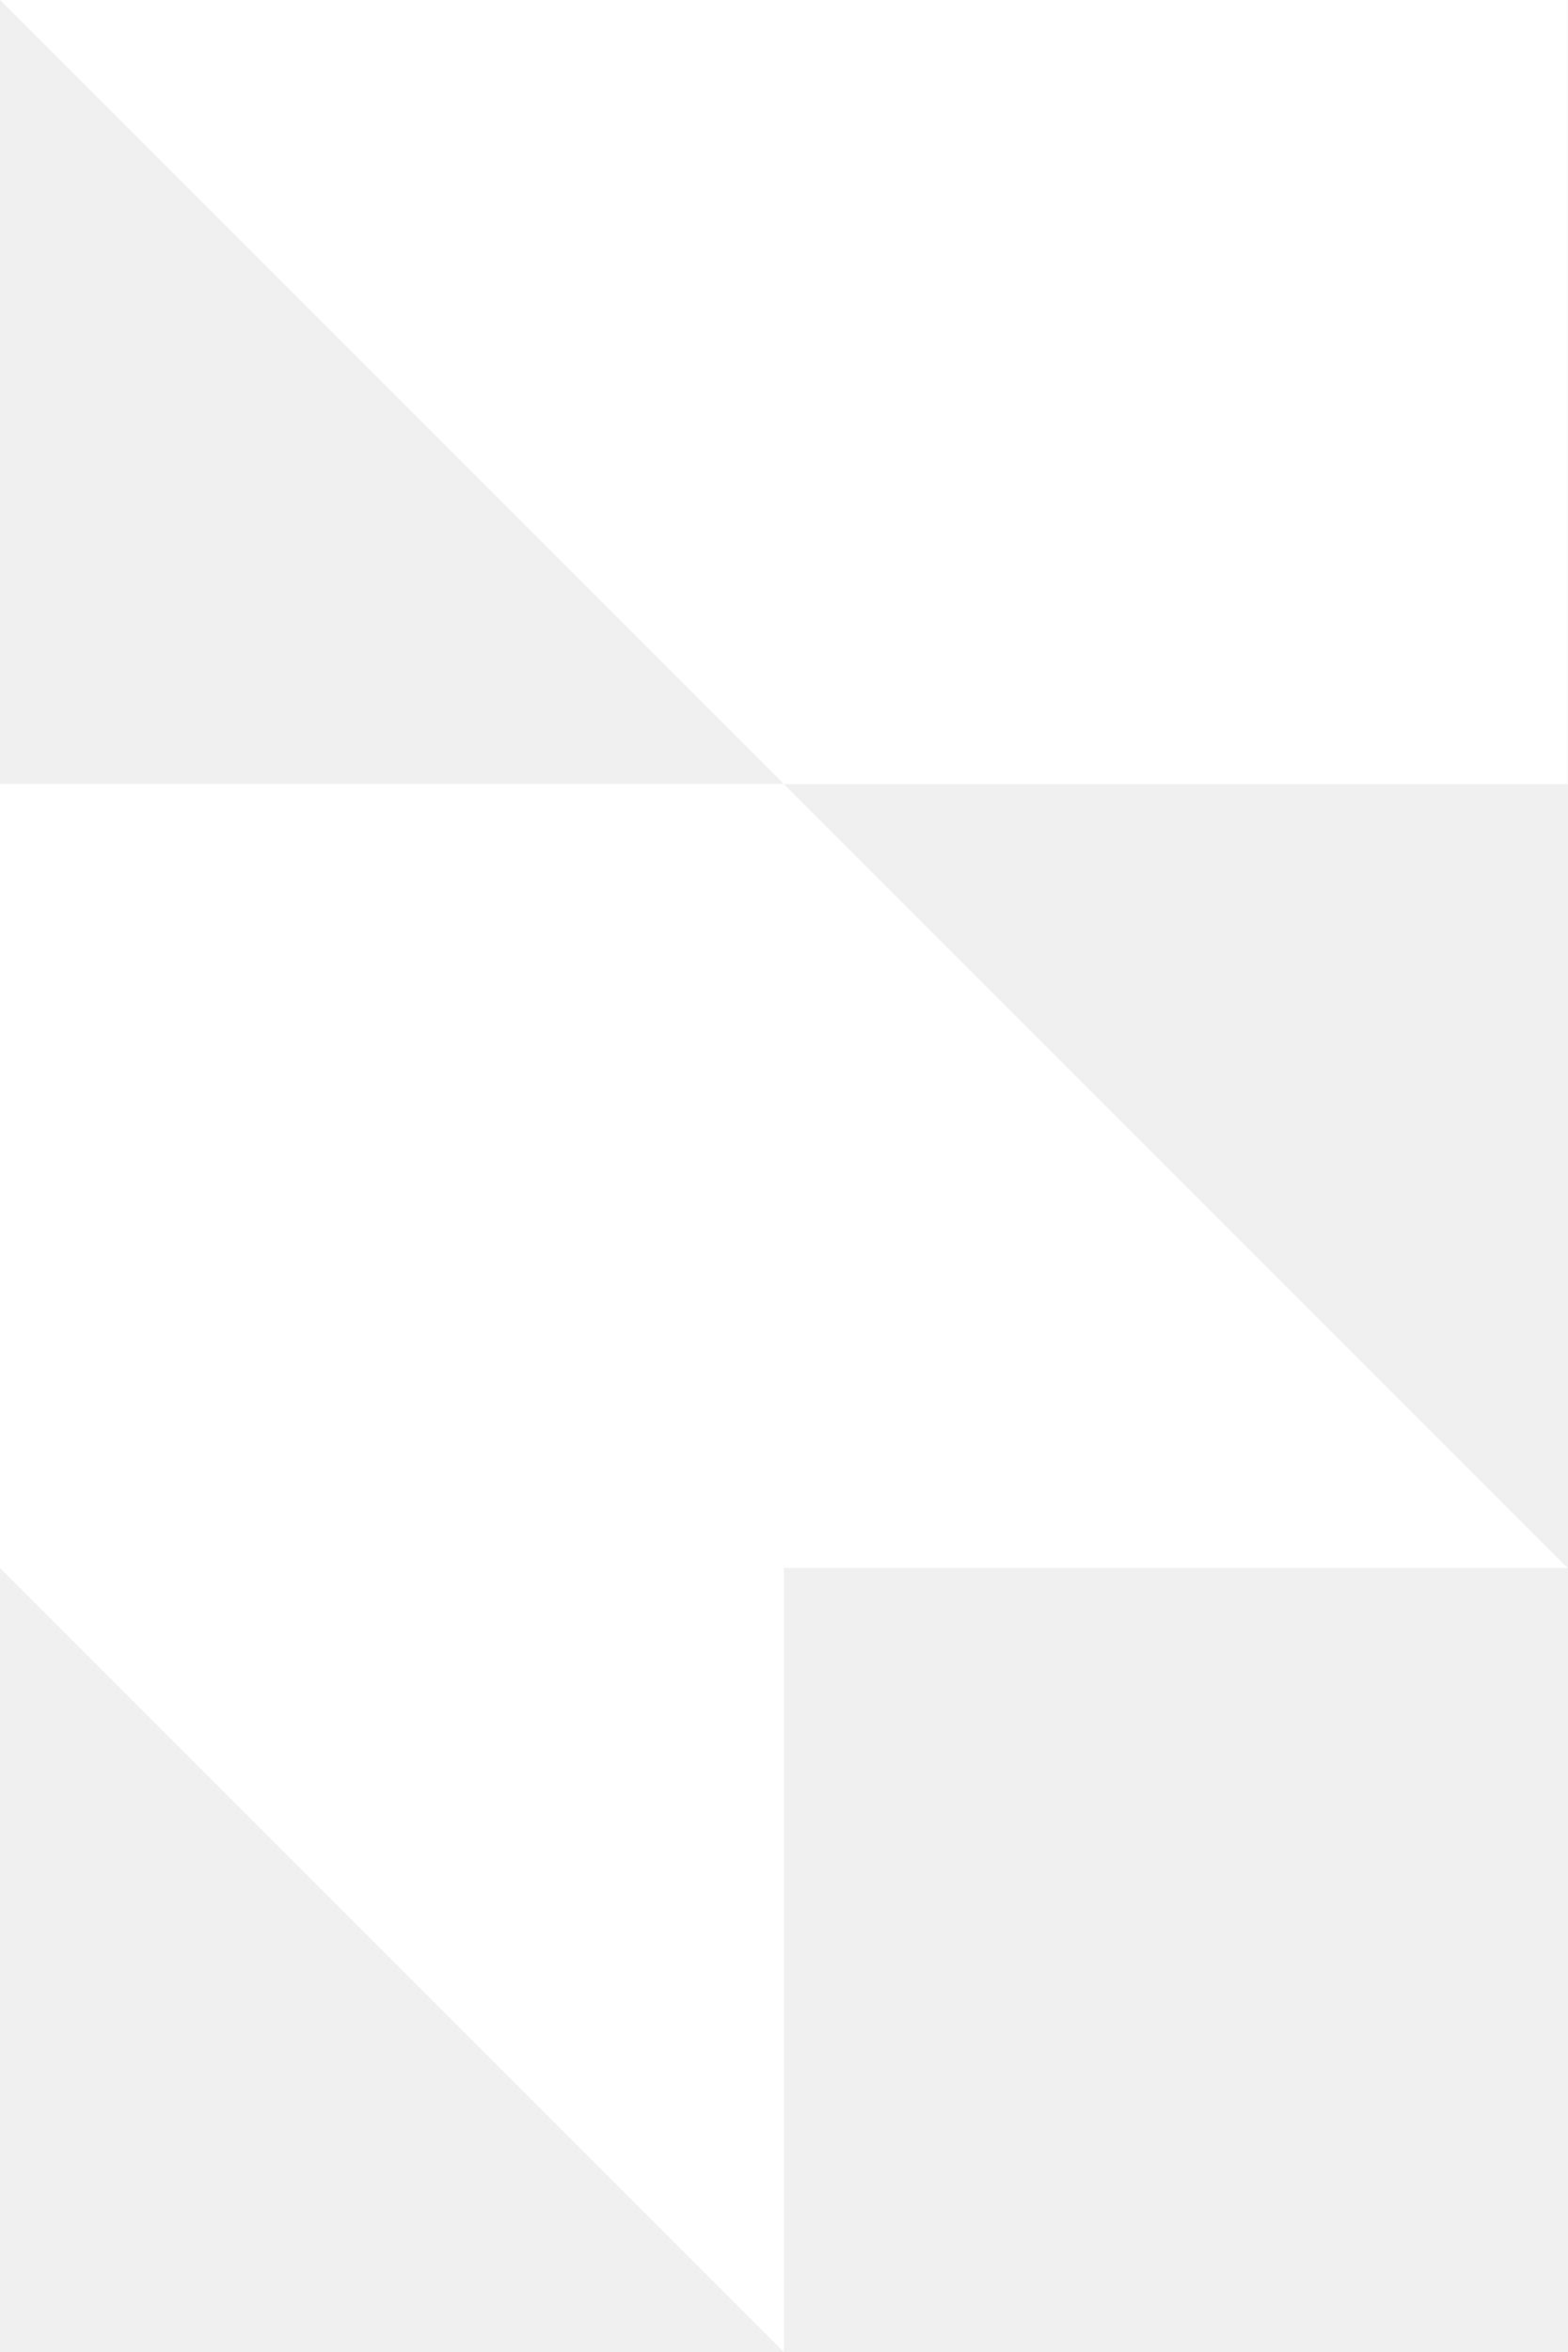
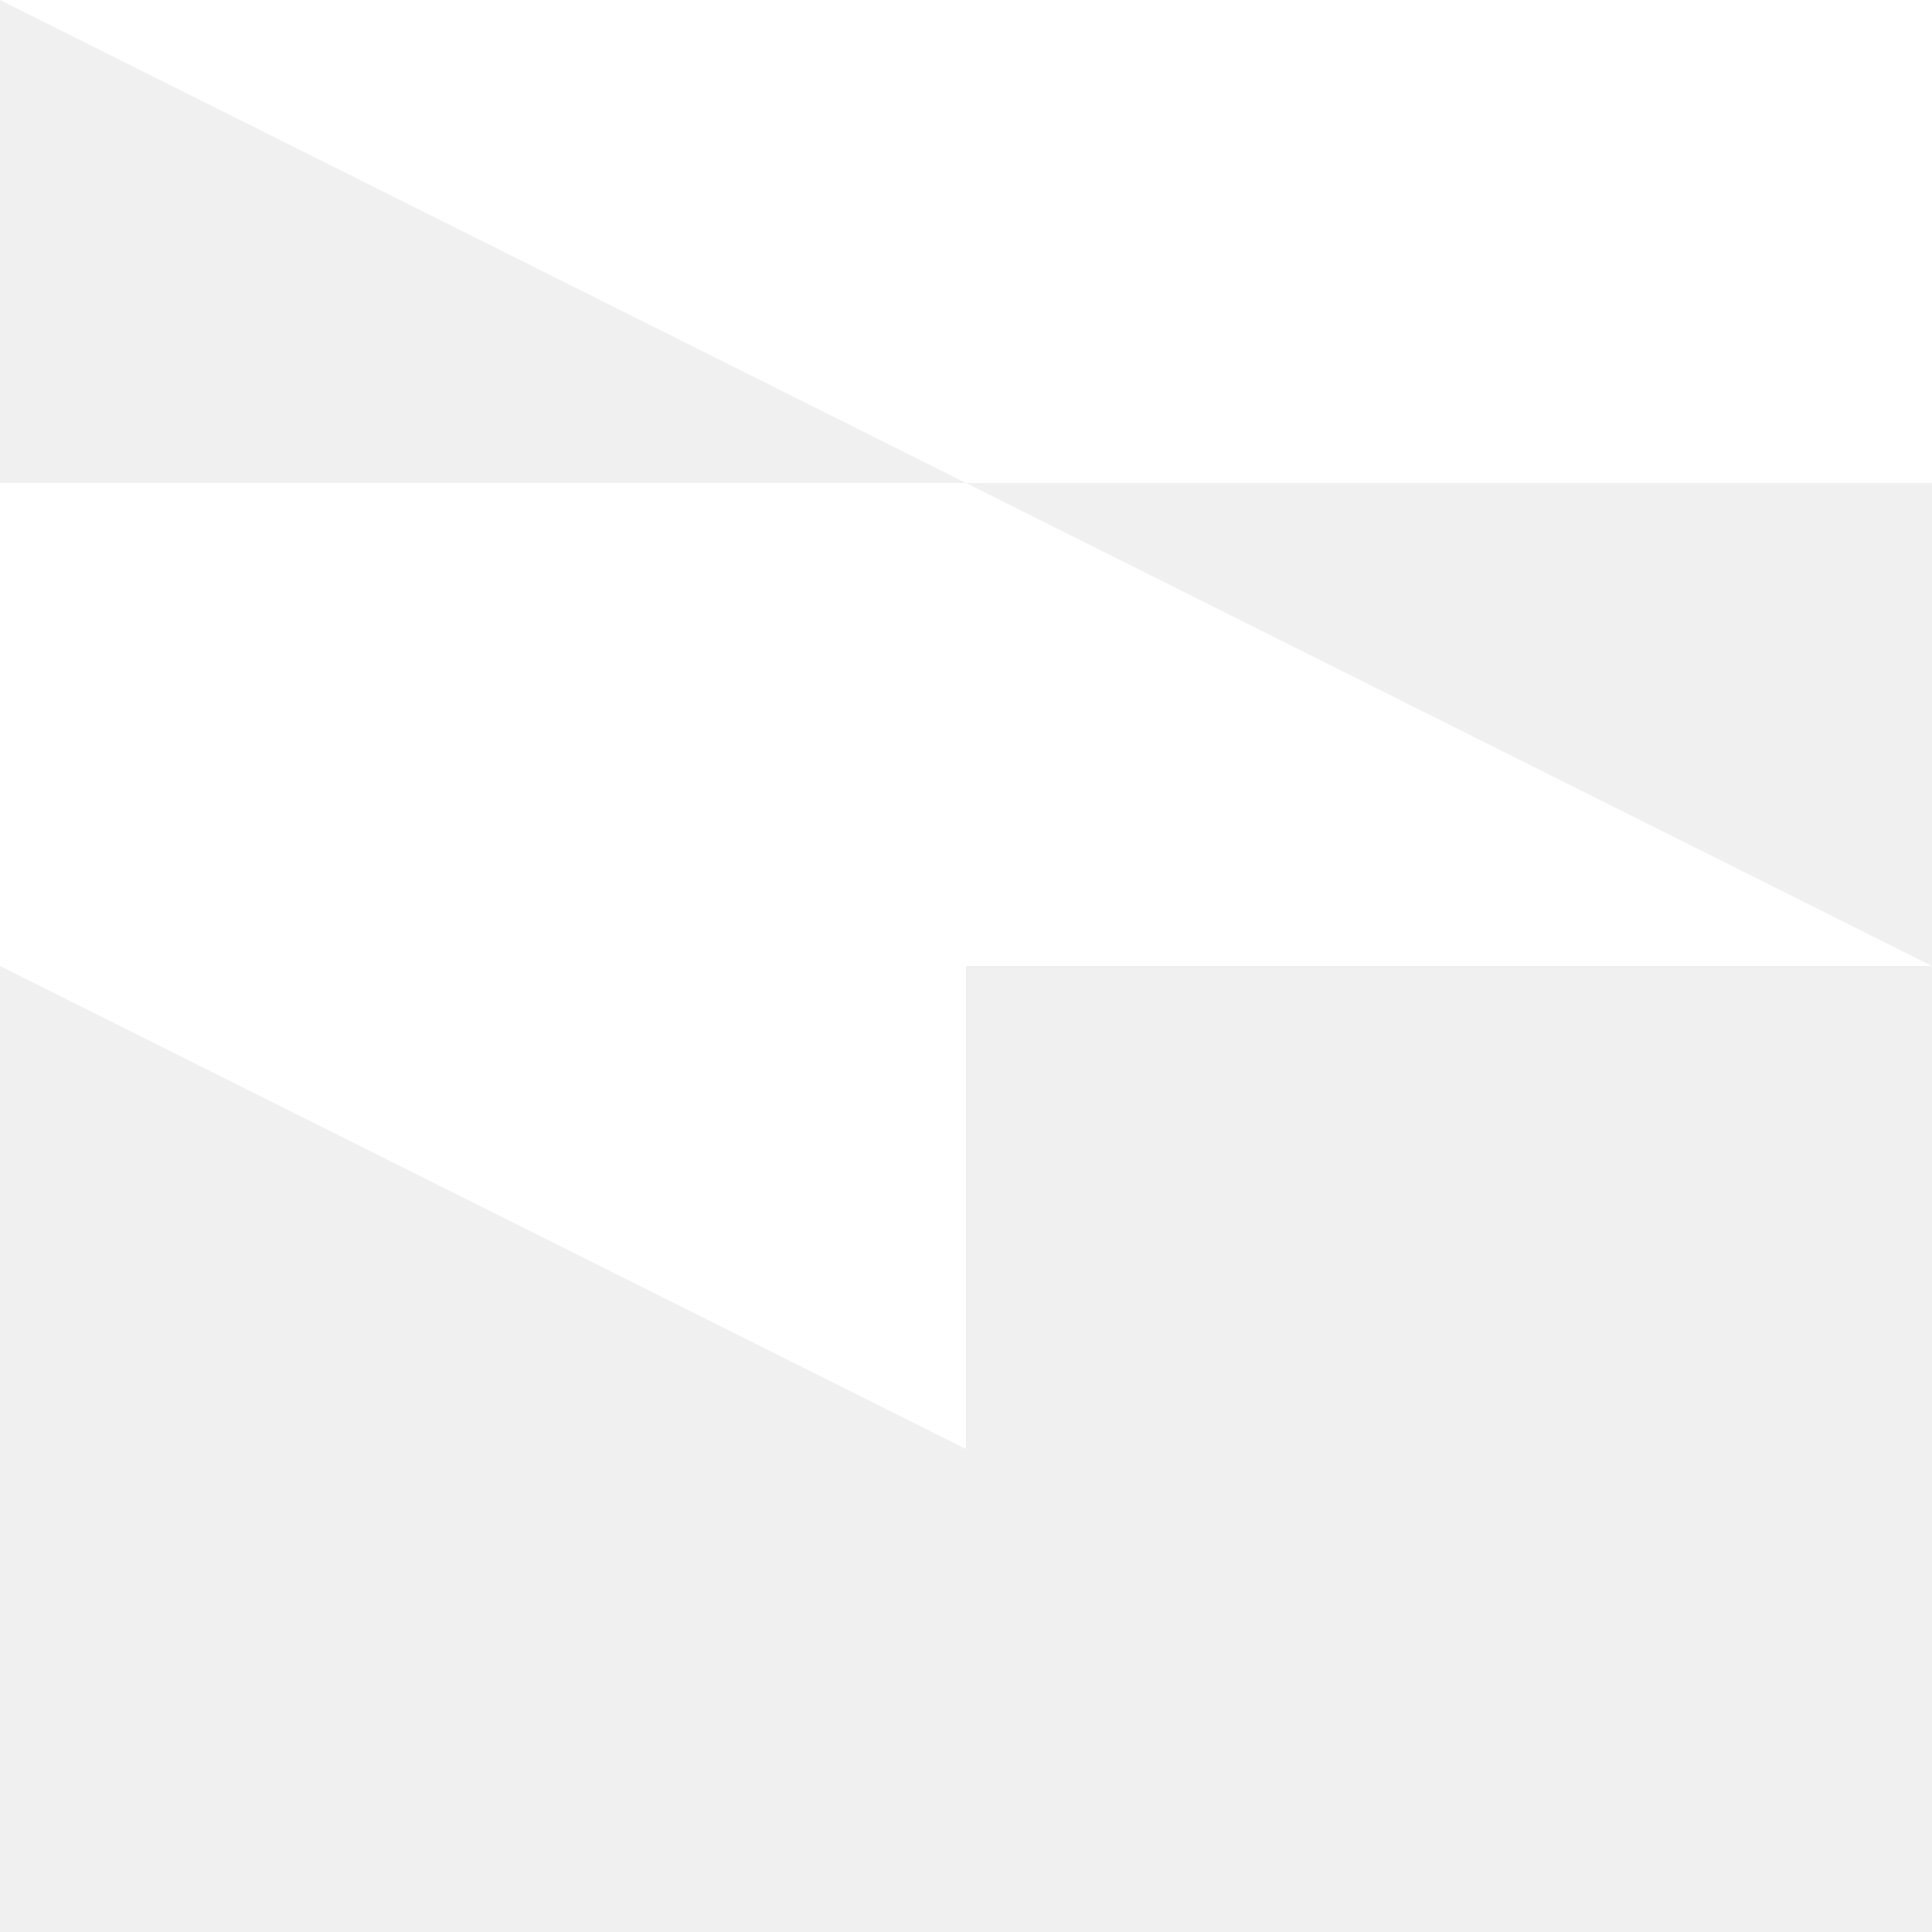
- <svg xmlns="http://www.w3.org/2000/svg" viewBox="0 0 256 384" width="256" height="384" preserveAspectRatio="xMidYMid">
-   <path fill="#fff" d="M0 0h256v128H128L0 0Zm0 128h128l128 128H128v128L0 256V128Z" />
+ <svg xmlns="http://www.w3.org/2000/svg" viewBox="0 0 256 256" width="256" height="256" preserveAspectRatio="xMidYMid">
+   <path fill="#fff" d="M0 0h256v64H128L0 0Zm0 64h128l128 64H128v64L0 128V64Z" />
</svg>
